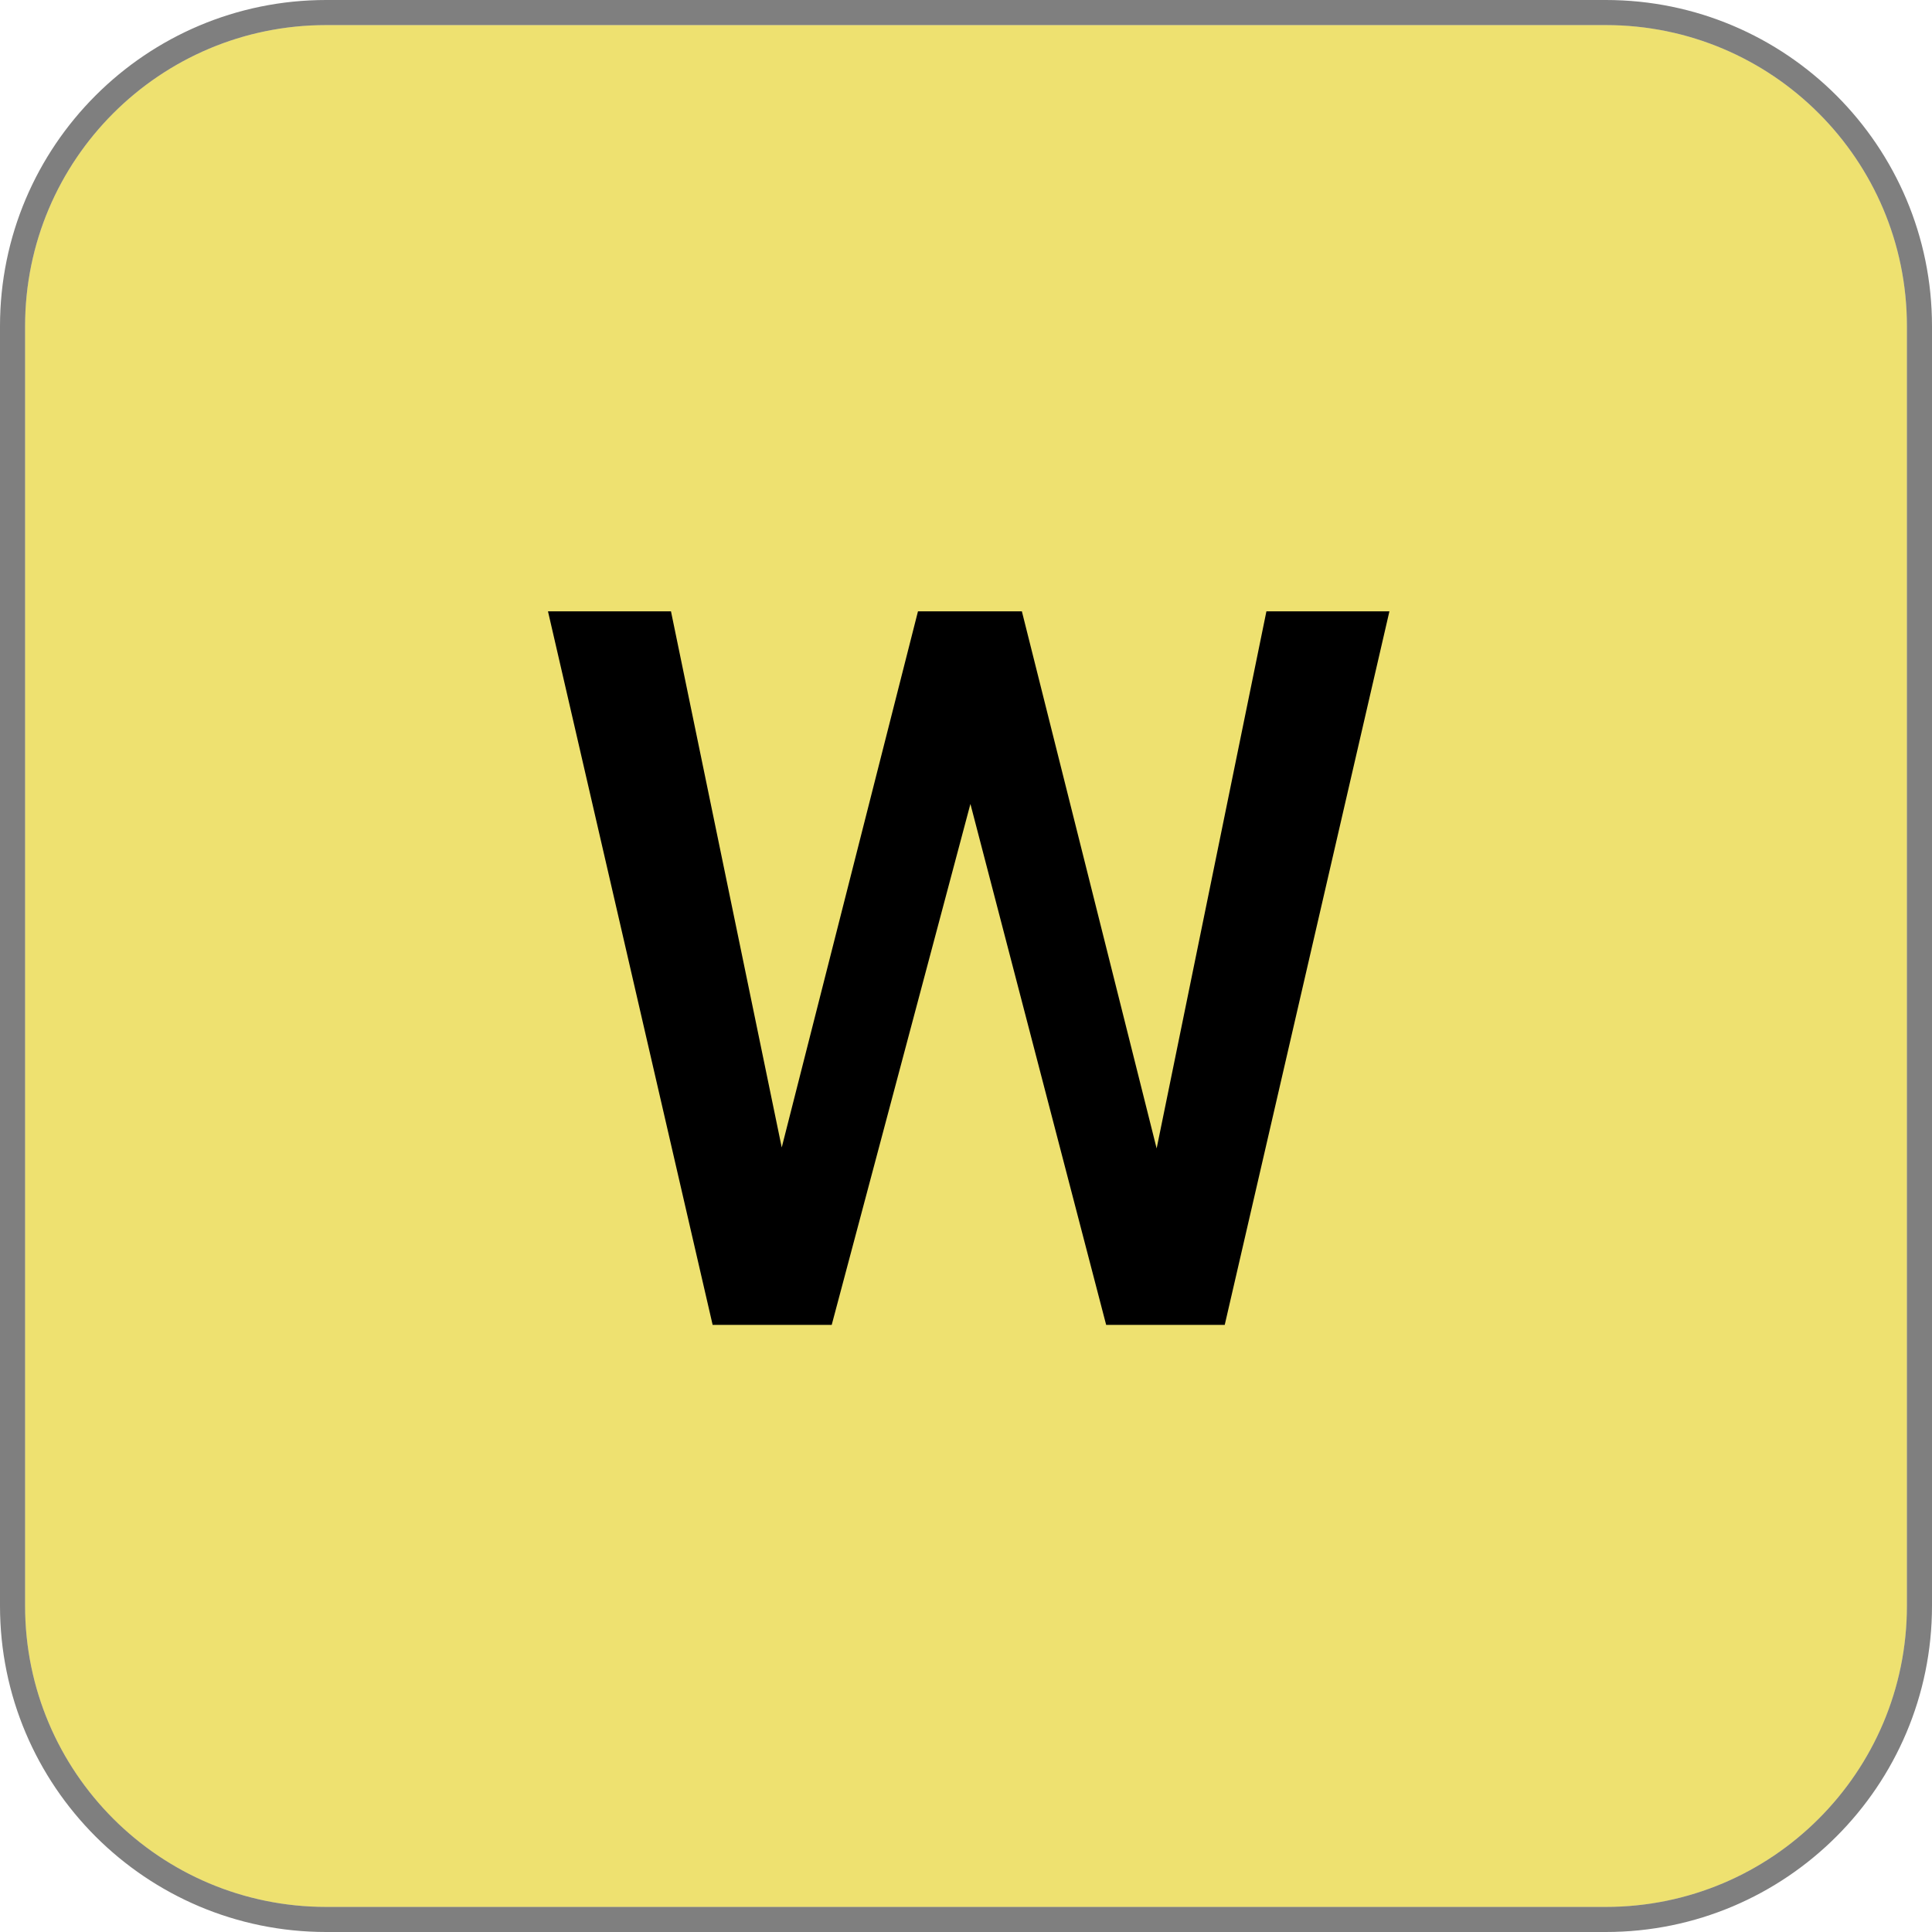
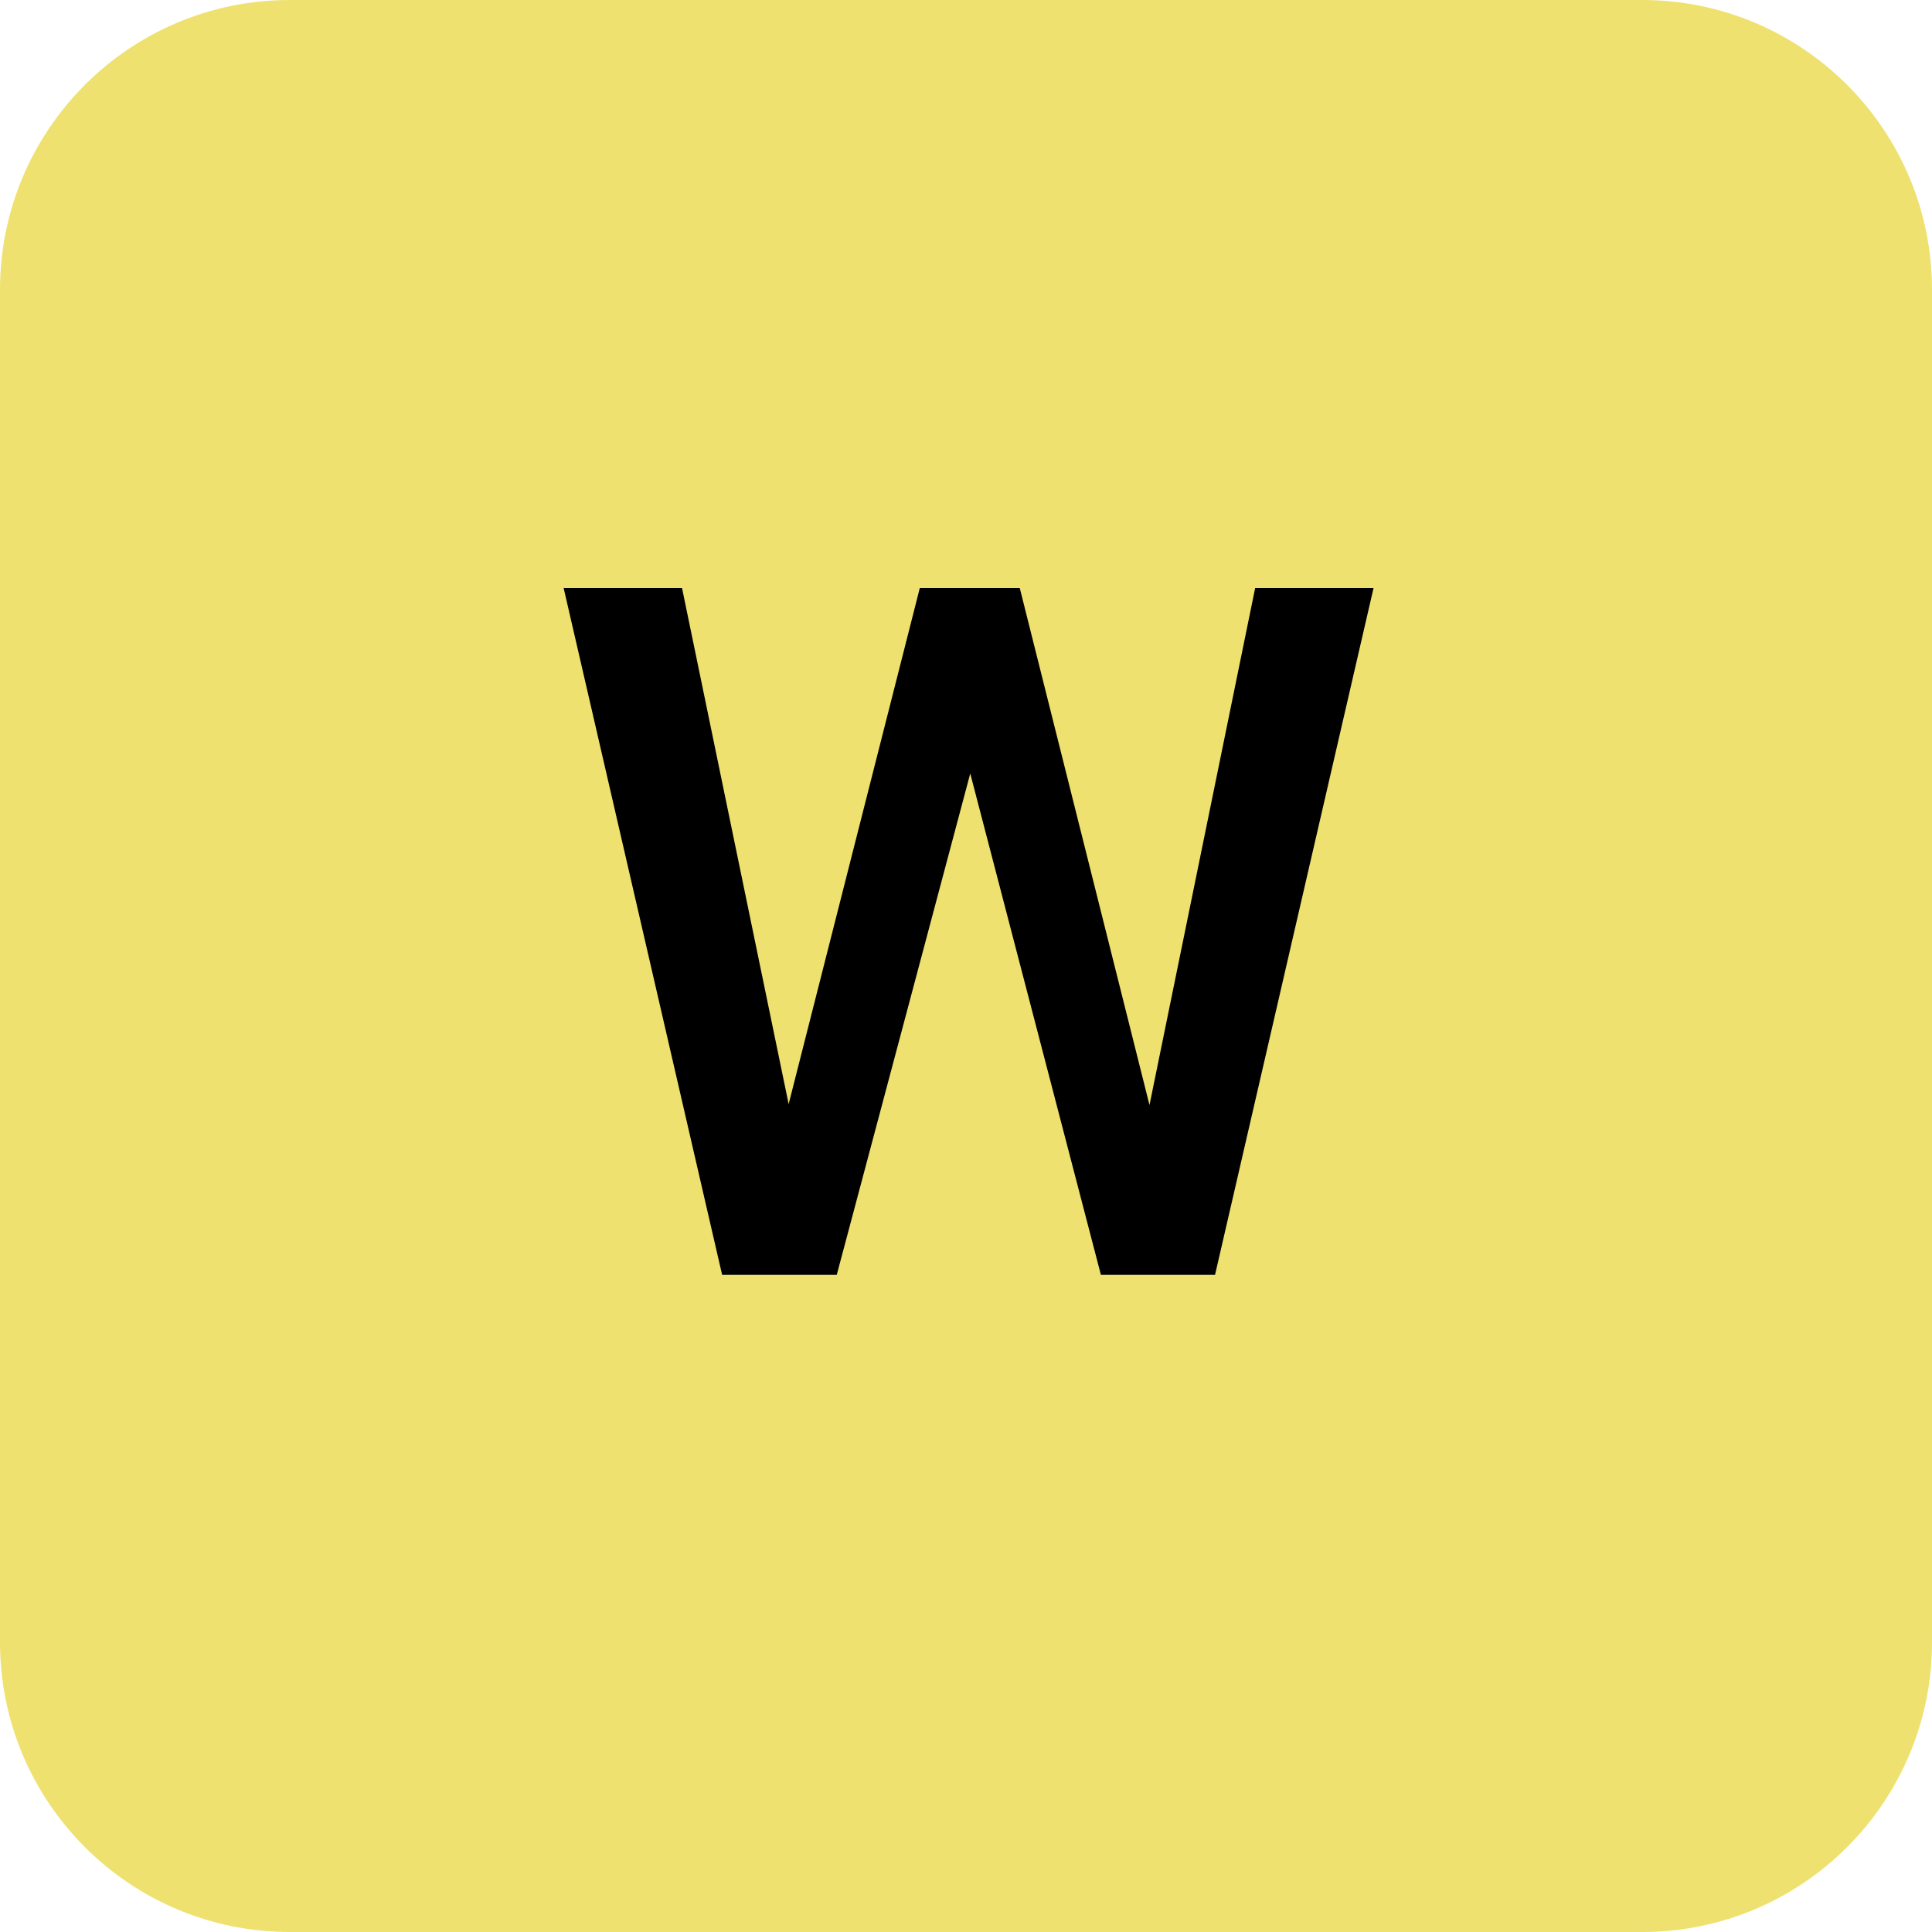
- <svg xmlns="http://www.w3.org/2000/svg" width="77" height="77" viewBox="0 0 77 77" fill="none">
-   <rect x="1" y="1" width="75" height="75" rx="12" fill="#EEE170" />
-   <rect x="0.5" y="0.5" width="76" height="76" rx="12.5" stroke="black" stroke-opacity="0.5" />
-   <path d="M46.098 45.771L50.473 24.365H55.375L48.812 52.803H44.086L38.676 32.041L33.148 52.803H28.402L21.84 24.365H26.742L31.156 45.732L36.586 24.365H40.727L46.098 45.771Z" fill="black" />
+ <svg xmlns="http://www.w3.org/2000/svg" width="80" height="80" viewBox="0 0 80 80" fill="none">
+   <rect width="80" height="80" rx="12" fill="#EEE170" />
+   <path d="M47.598 45.758L51.973 24.352H56.875L50.312 52.789H45.586L40.176 32.028L34.648 52.789H29.902L23.34 24.352H28.242L32.656 45.719L38.086 24.352H42.227L47.598 45.758Z" fill="black" />
</svg>
